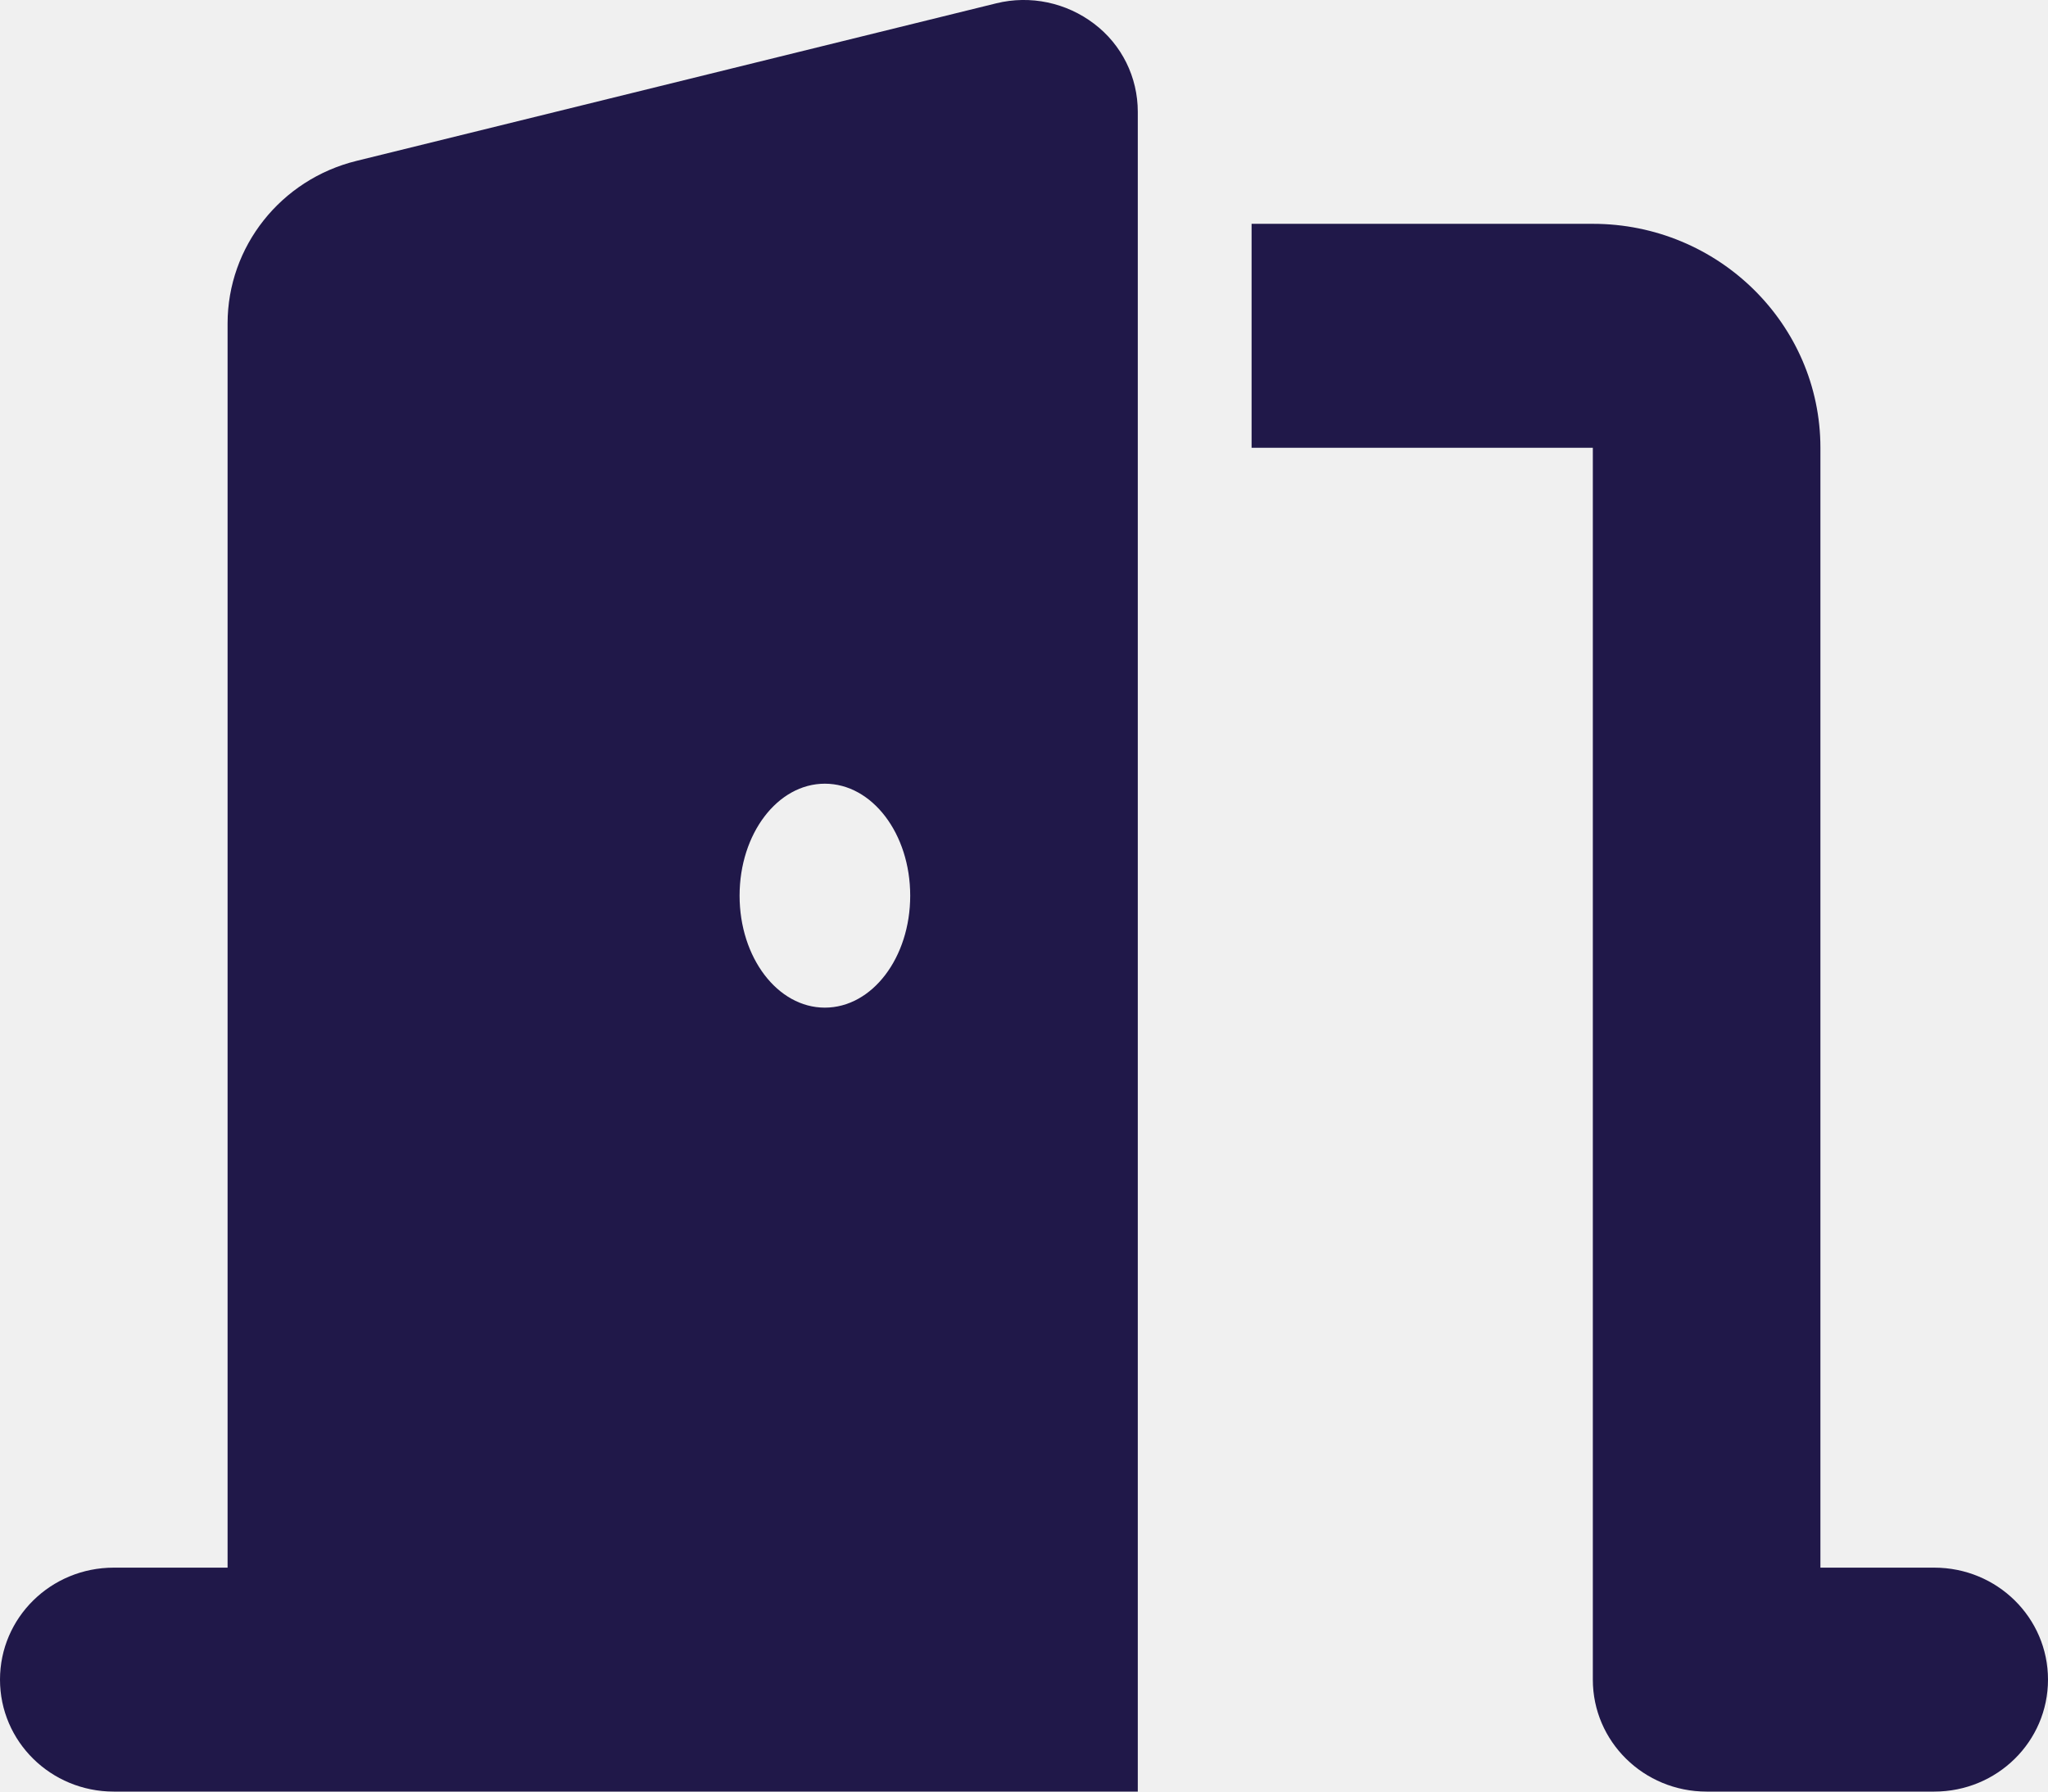
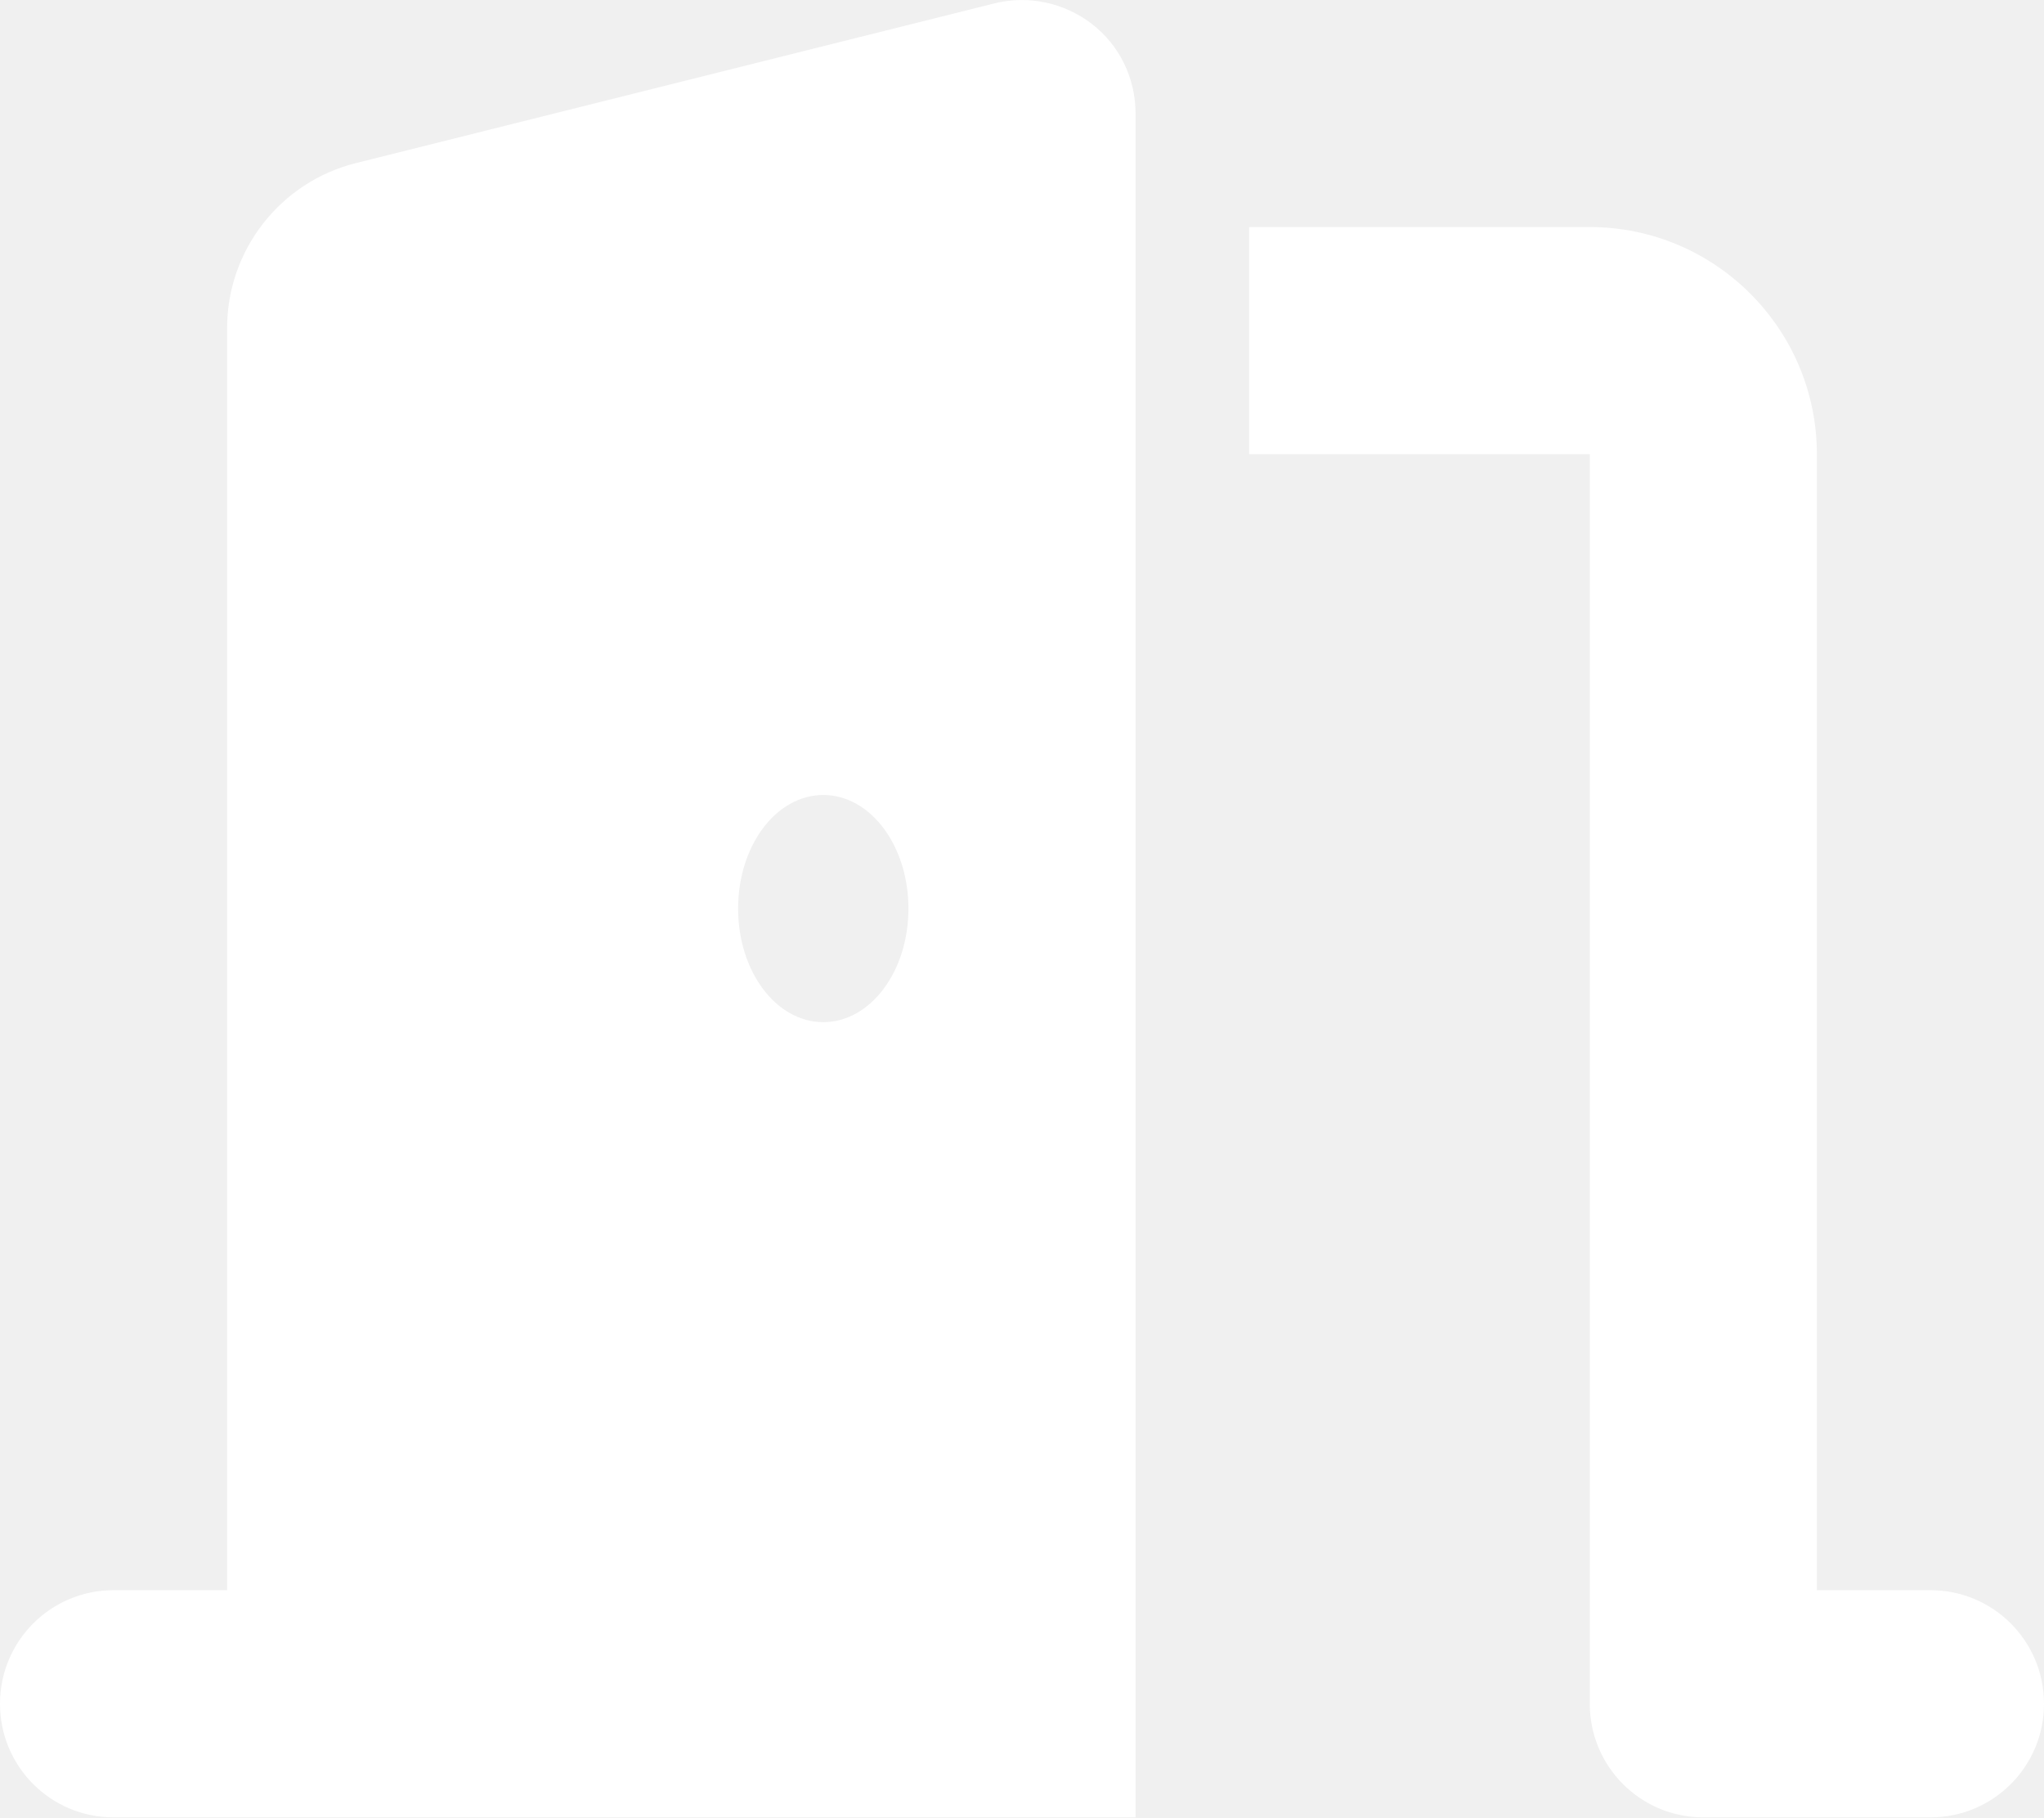
- <svg xmlns="http://www.w3.org/2000/svg" width="16" height="14" viewBox="0 0 16 14" fill="none">
-   <path d="M8.889 0.874C8.889 0.603 8.764 0.349 8.547 0.185C8.331 0.021 8.05 -0.04 7.783 0.026L2.786 1.257C2.194 1.402 1.778 1.927 1.778 2.528V12.25H0.889C0.397 12.25 0 12.641 0 13.125C0 13.609 0.397 14 0.889 14H2.667H8H8.889V13.125V0.874ZM7.111 6.999C7.111 7.483 6.814 7.874 6.444 7.874C6.075 7.874 5.778 7.483 5.778 6.999C5.778 6.515 6.075 6.124 6.444 6.124C6.814 6.124 7.111 6.515 7.111 6.999ZM9.778 3.499H12.444V13.125C12.444 13.609 12.842 14 13.333 14H15.111C15.603 14 16 13.609 16 13.125C16 12.641 15.603 12.25 15.111 12.25H14.222V3.499C14.222 2.534 13.425 1.749 12.444 1.749H9.778V3.499Z" fill="#201849" />
+ <svg xmlns="http://www.w3.org/2000/svg" width="18" height="16" viewBox="0 0 18 16" fill="none">
+   <path d="M10 0.999C10 0.689 9.859 0.399 9.616 0.211C9.372 0.024 9.056 -0.045 8.756 0.03L3.134 1.436C2.469 1.602 2 2.202 2 2.889V14H1C0.447 14 0 14.447 0 15C0 15.553 0.447 16 1 16H3H9H10V15V0.999ZM8 7.999C8 8.552 7.666 8.999 7.25 8.999C6.834 8.999 6.5 8.552 6.5 7.999C6.5 7.446 6.834 6.999 7.25 6.999C7.666 6.999 8 7.446 8 7.999ZM11 3.999H14V15C14 15.553 14.447 16 15 16H17C17.553 16 18 15.553 18 15C18 14.447 17.553 14 17 14H16V3.999C16 2.896 15.103 1.999 14 1.999H11V3.999Z" fill="white" />
</svg>
